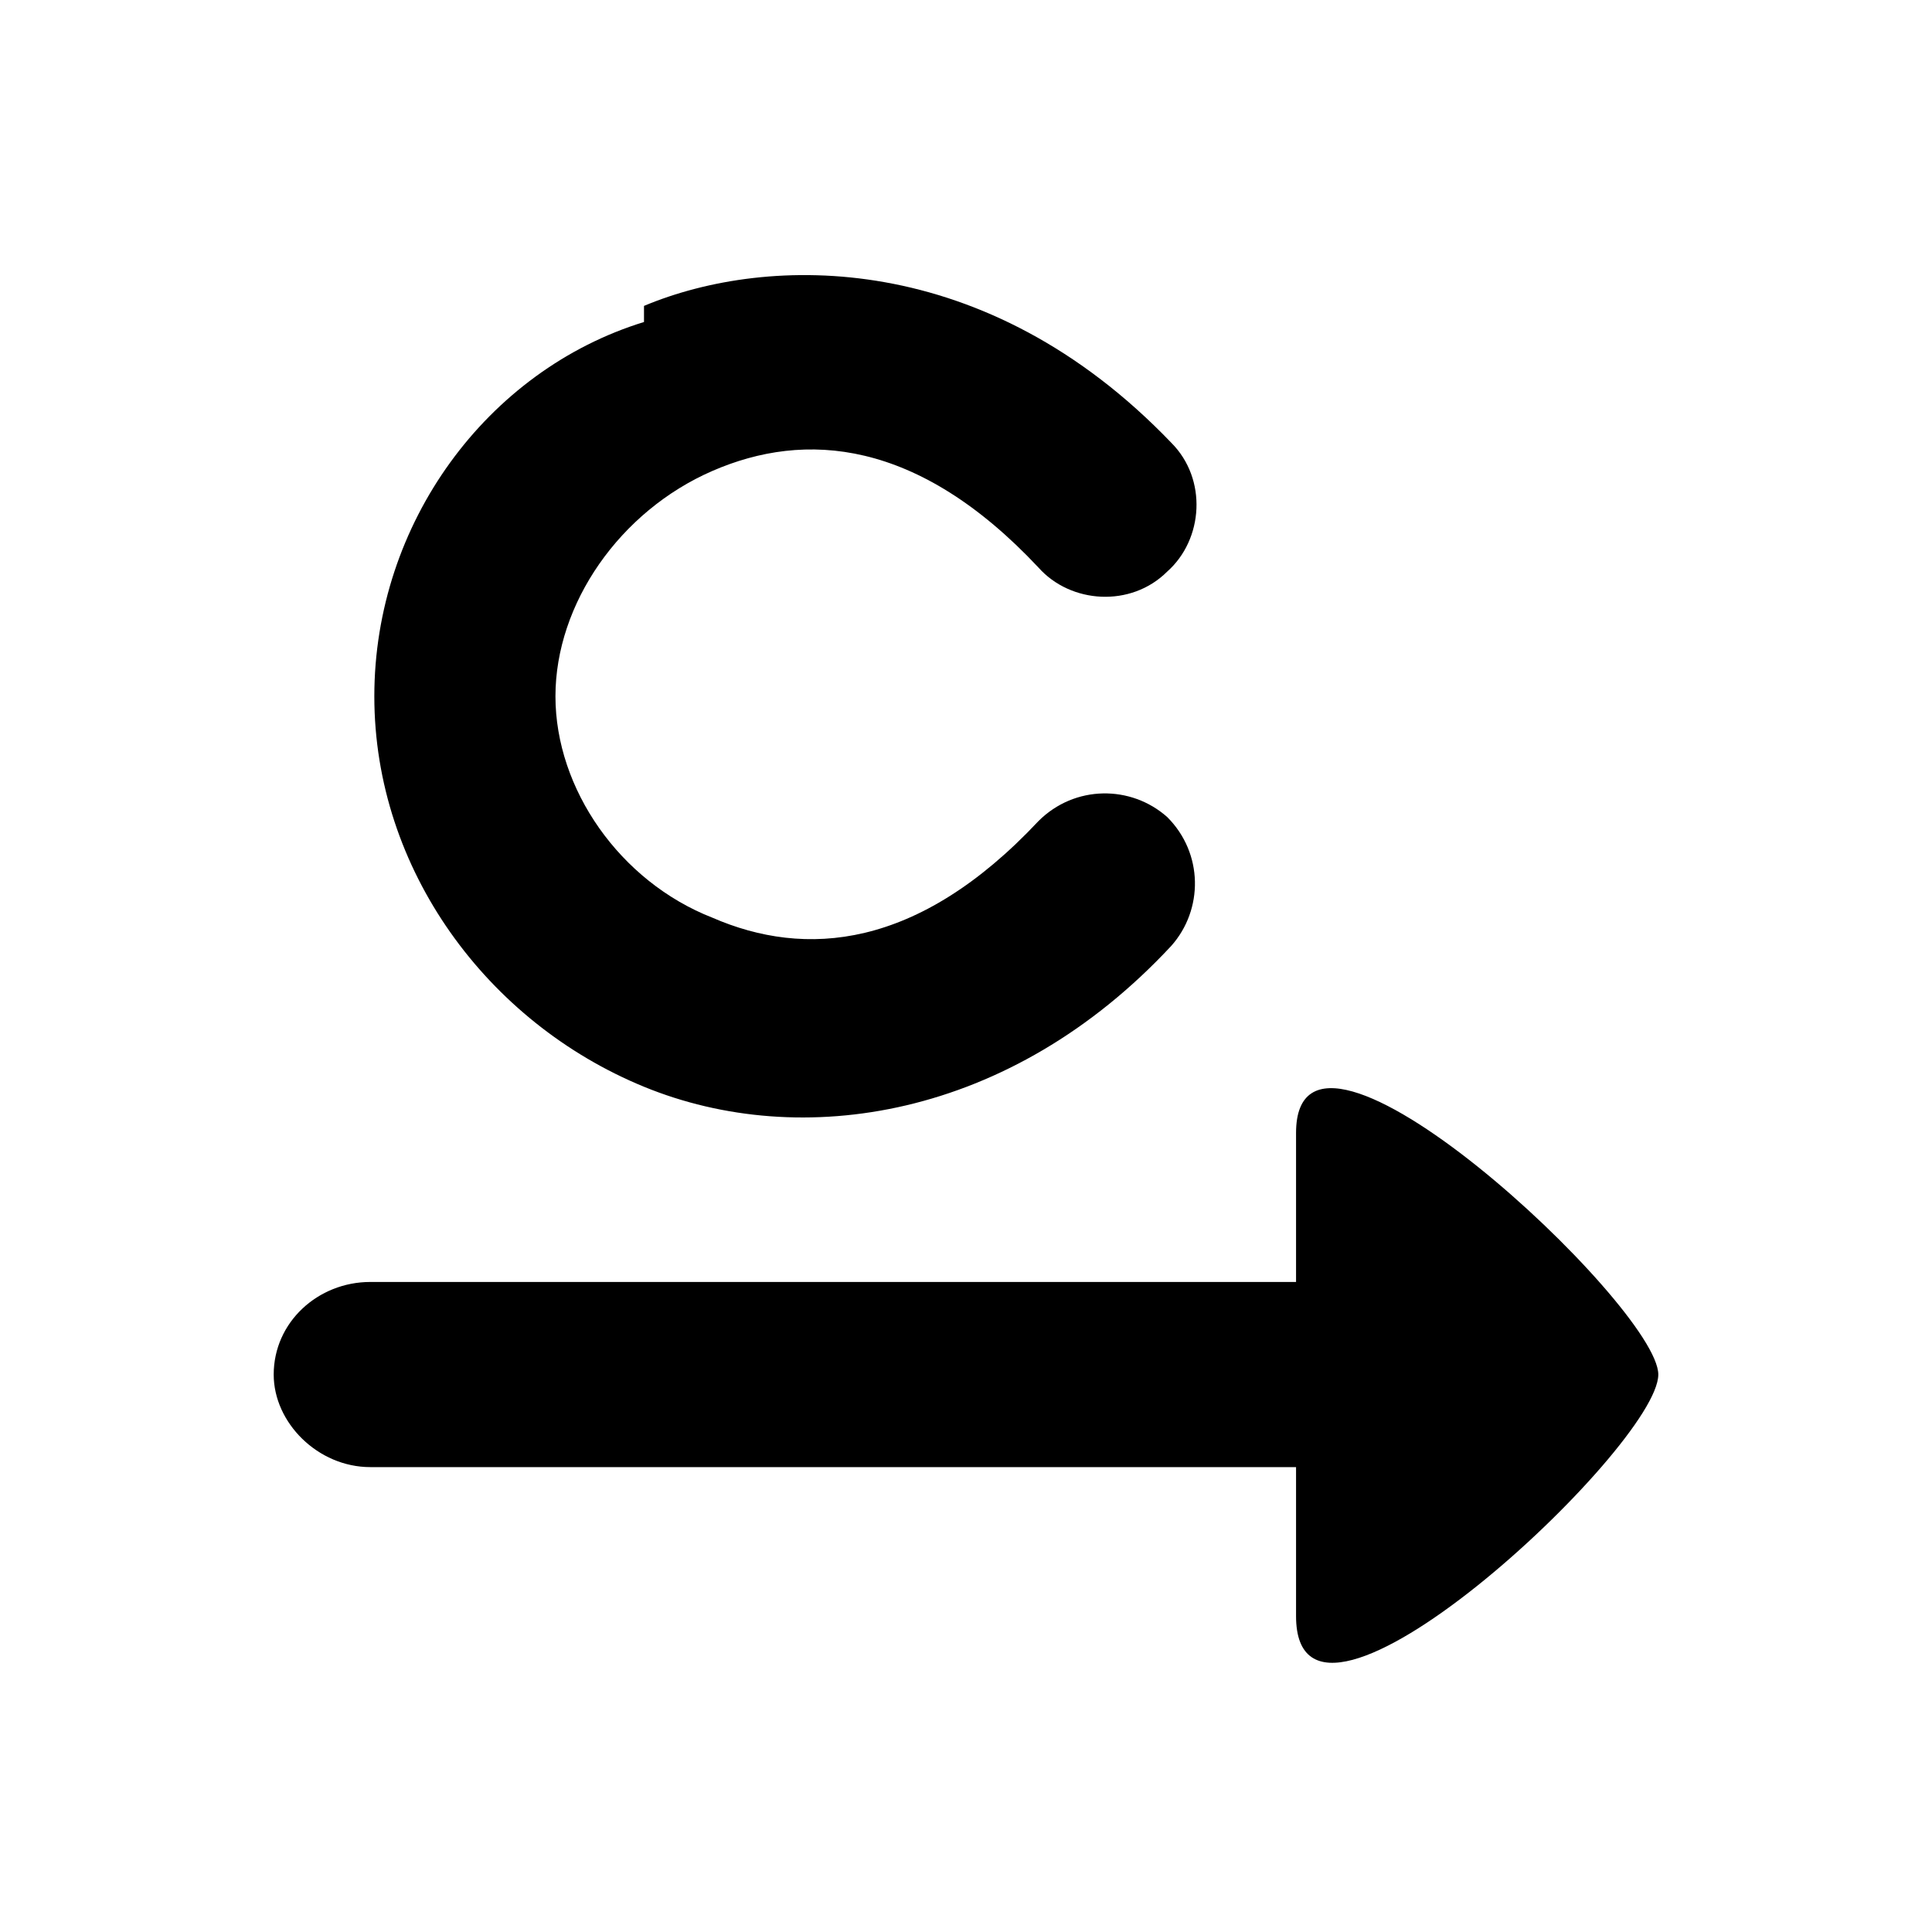
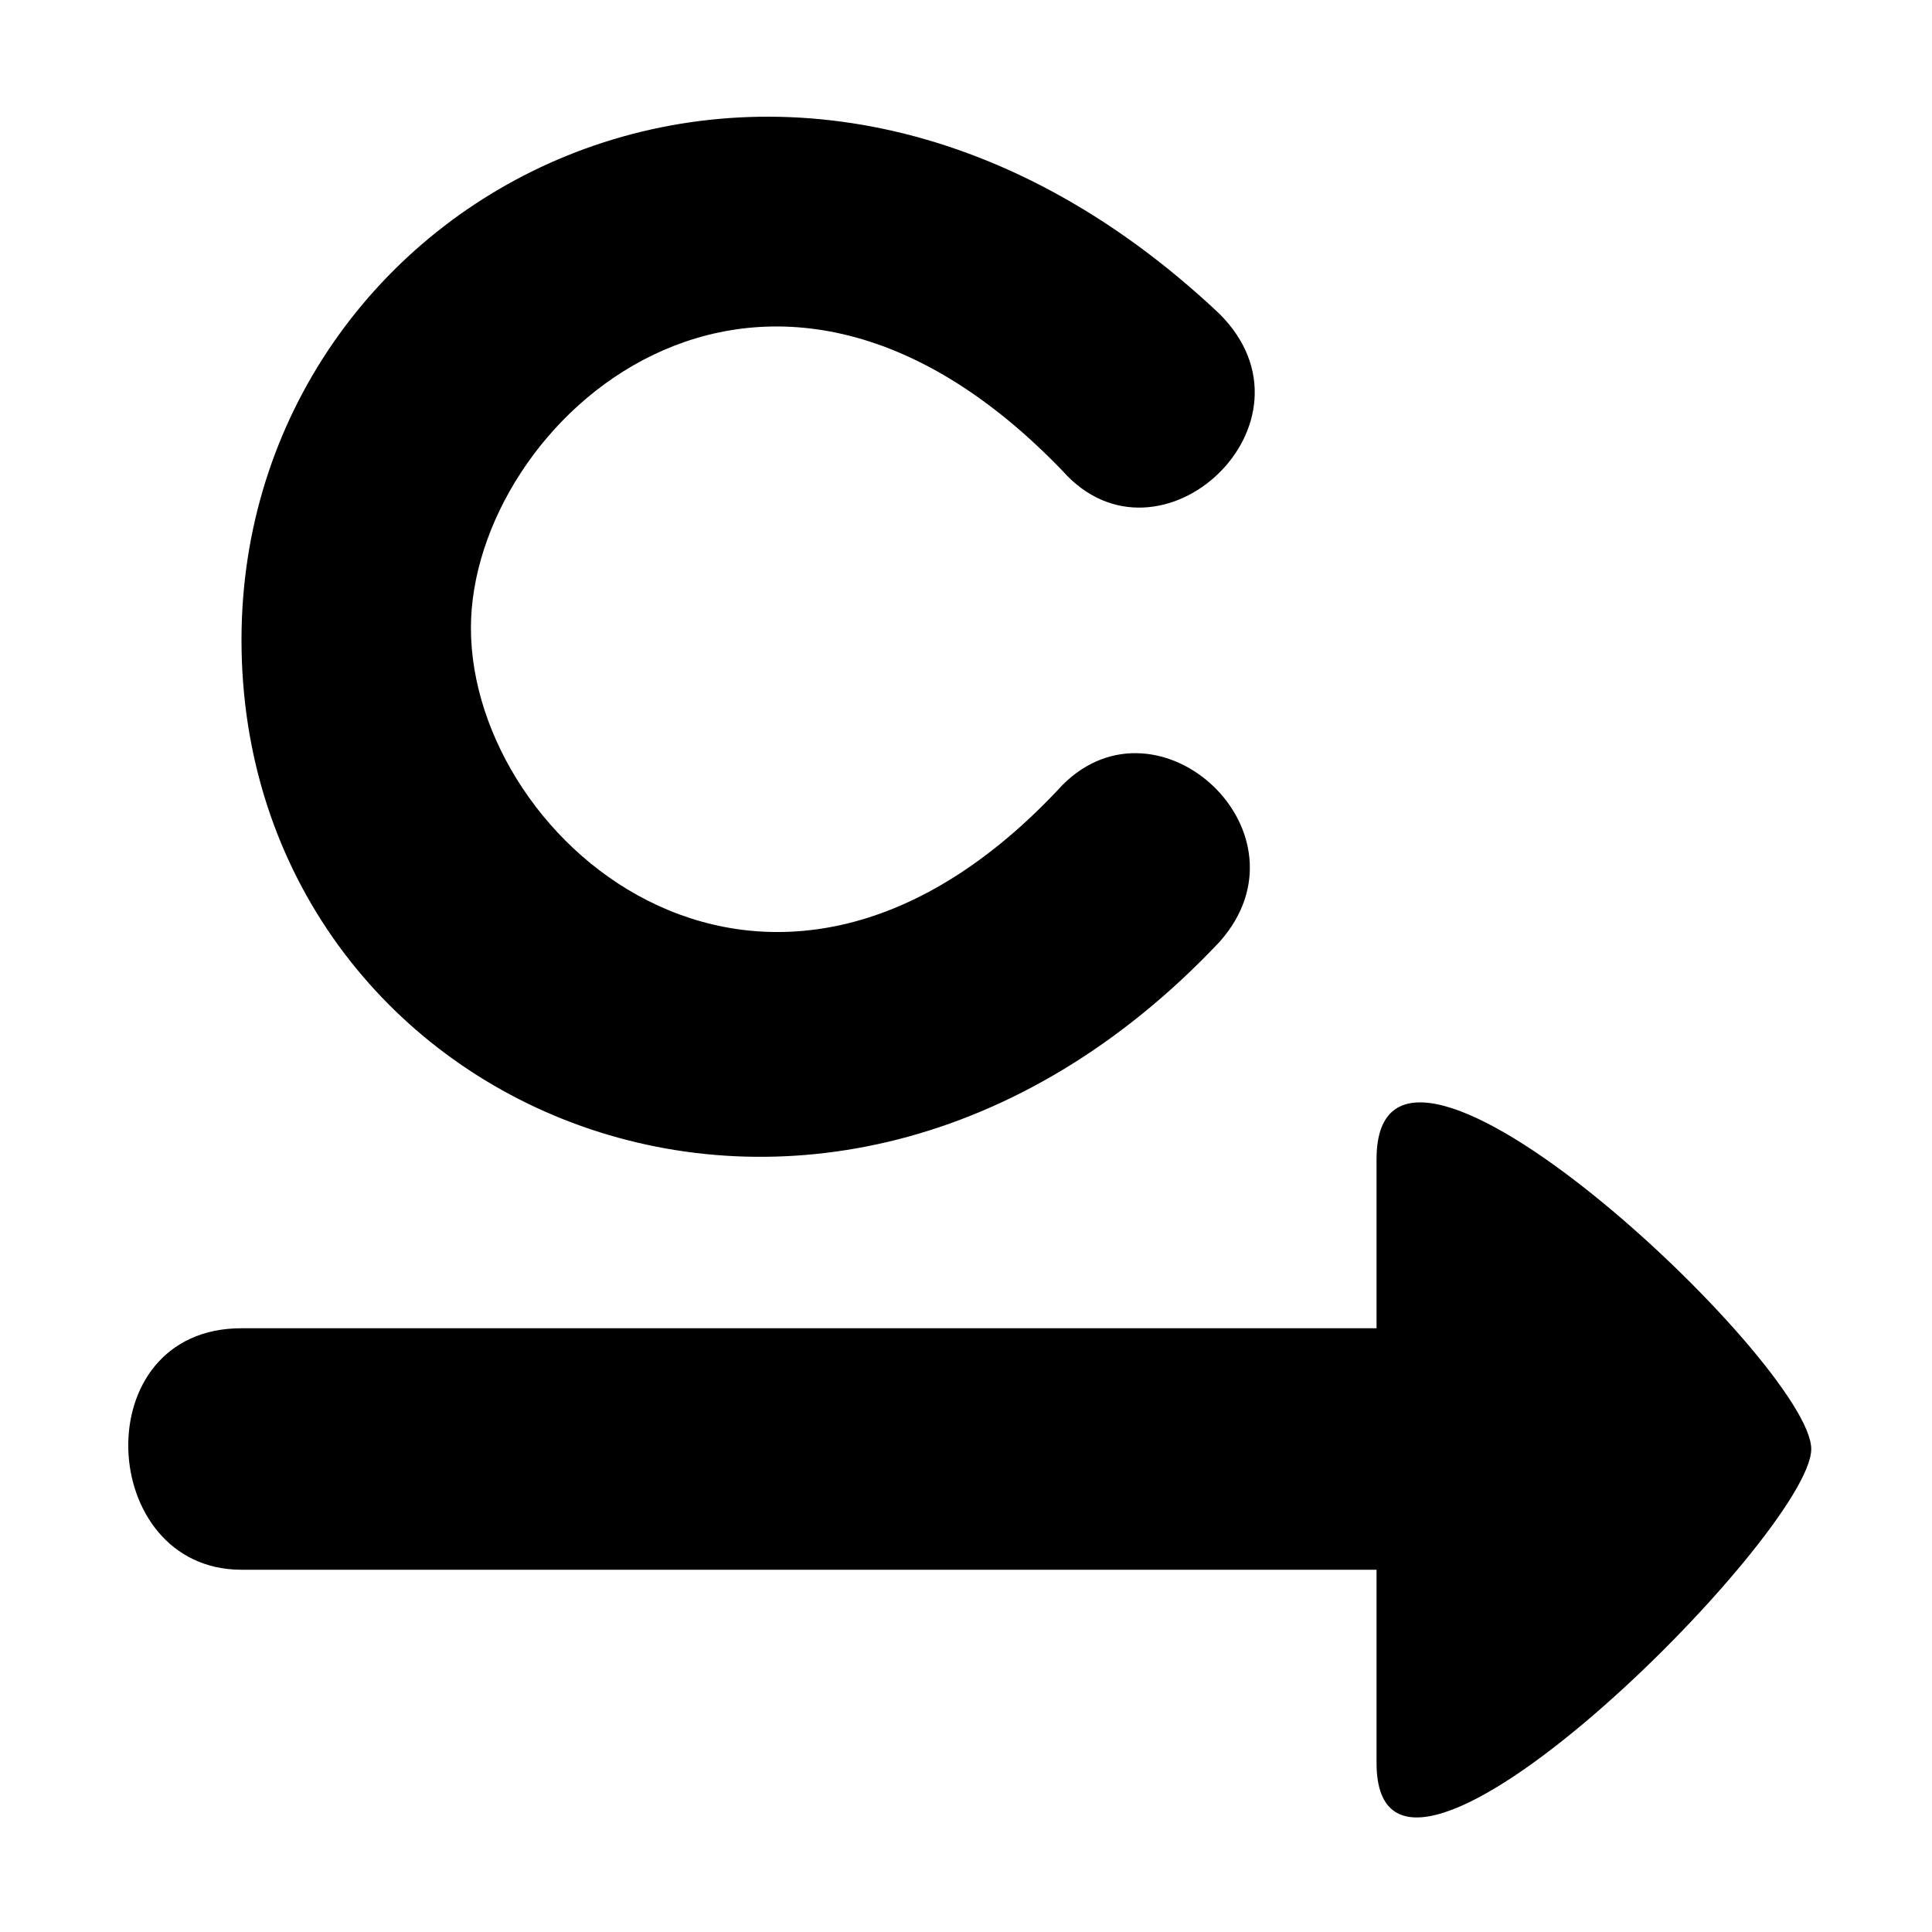
- <svg viewBox="0 0 240 240">
-   <path d="M 80,40 C 60.5,46 46.5,65 46.5,86.5 c 0,21.5 14,40.5 33.5,48.5 19.5,8 45.5,4 65.5,-17.5 4,-4.5 4,-11.5 -0.5,-16 -4.5,-4 -11.5,-4 -16,0.5 -15,16 -29.,17 -40.5,12 C 77,109.5 69,98 69,86.5 c 0,-11.5 8,-23 19.5,-28 11.5,-5 25.5,-4 40.5,12 4,4.5 11.5,5 16,0.5 4.5,-4 5,-11.5 0.5,-16 C 122.5,31 95.5,31.5 80,38 Z M 161,141 V 159.25 H 46 c -6.5,0 -12,5 -12,11.5 0,6 5.5,11.5 12,11.5 h 115 v 18.5 c 0,21 45,-21 45,-30 0,-8.5 -45,-50.5 -45,-30 z" />
+ <svg viewBox="0 0 16 16">
+   <path d="m 2,5.3 c 0,3.9 4.8,6 8.1,2.5 C 10.9,6.9 9.6,5.7 8.8,6.5 6.4,9.1 3.9,7 3.9,5.2 3.9,3.5 6.3,1.3 8.8,3.9 9.6,4.8 11,3.5 10.1,2.6 6.5,-0.8 2,1.6 2,5.3 Z M 11.4,11 H 2 c -1.3,0 -1.2,2 0,2 h 9.4 v 1.6 C 11.4,16.3 15,12.7 15,12 15,11.3 11.4,7.9 11.4,9.6 Z" />
</svg>
